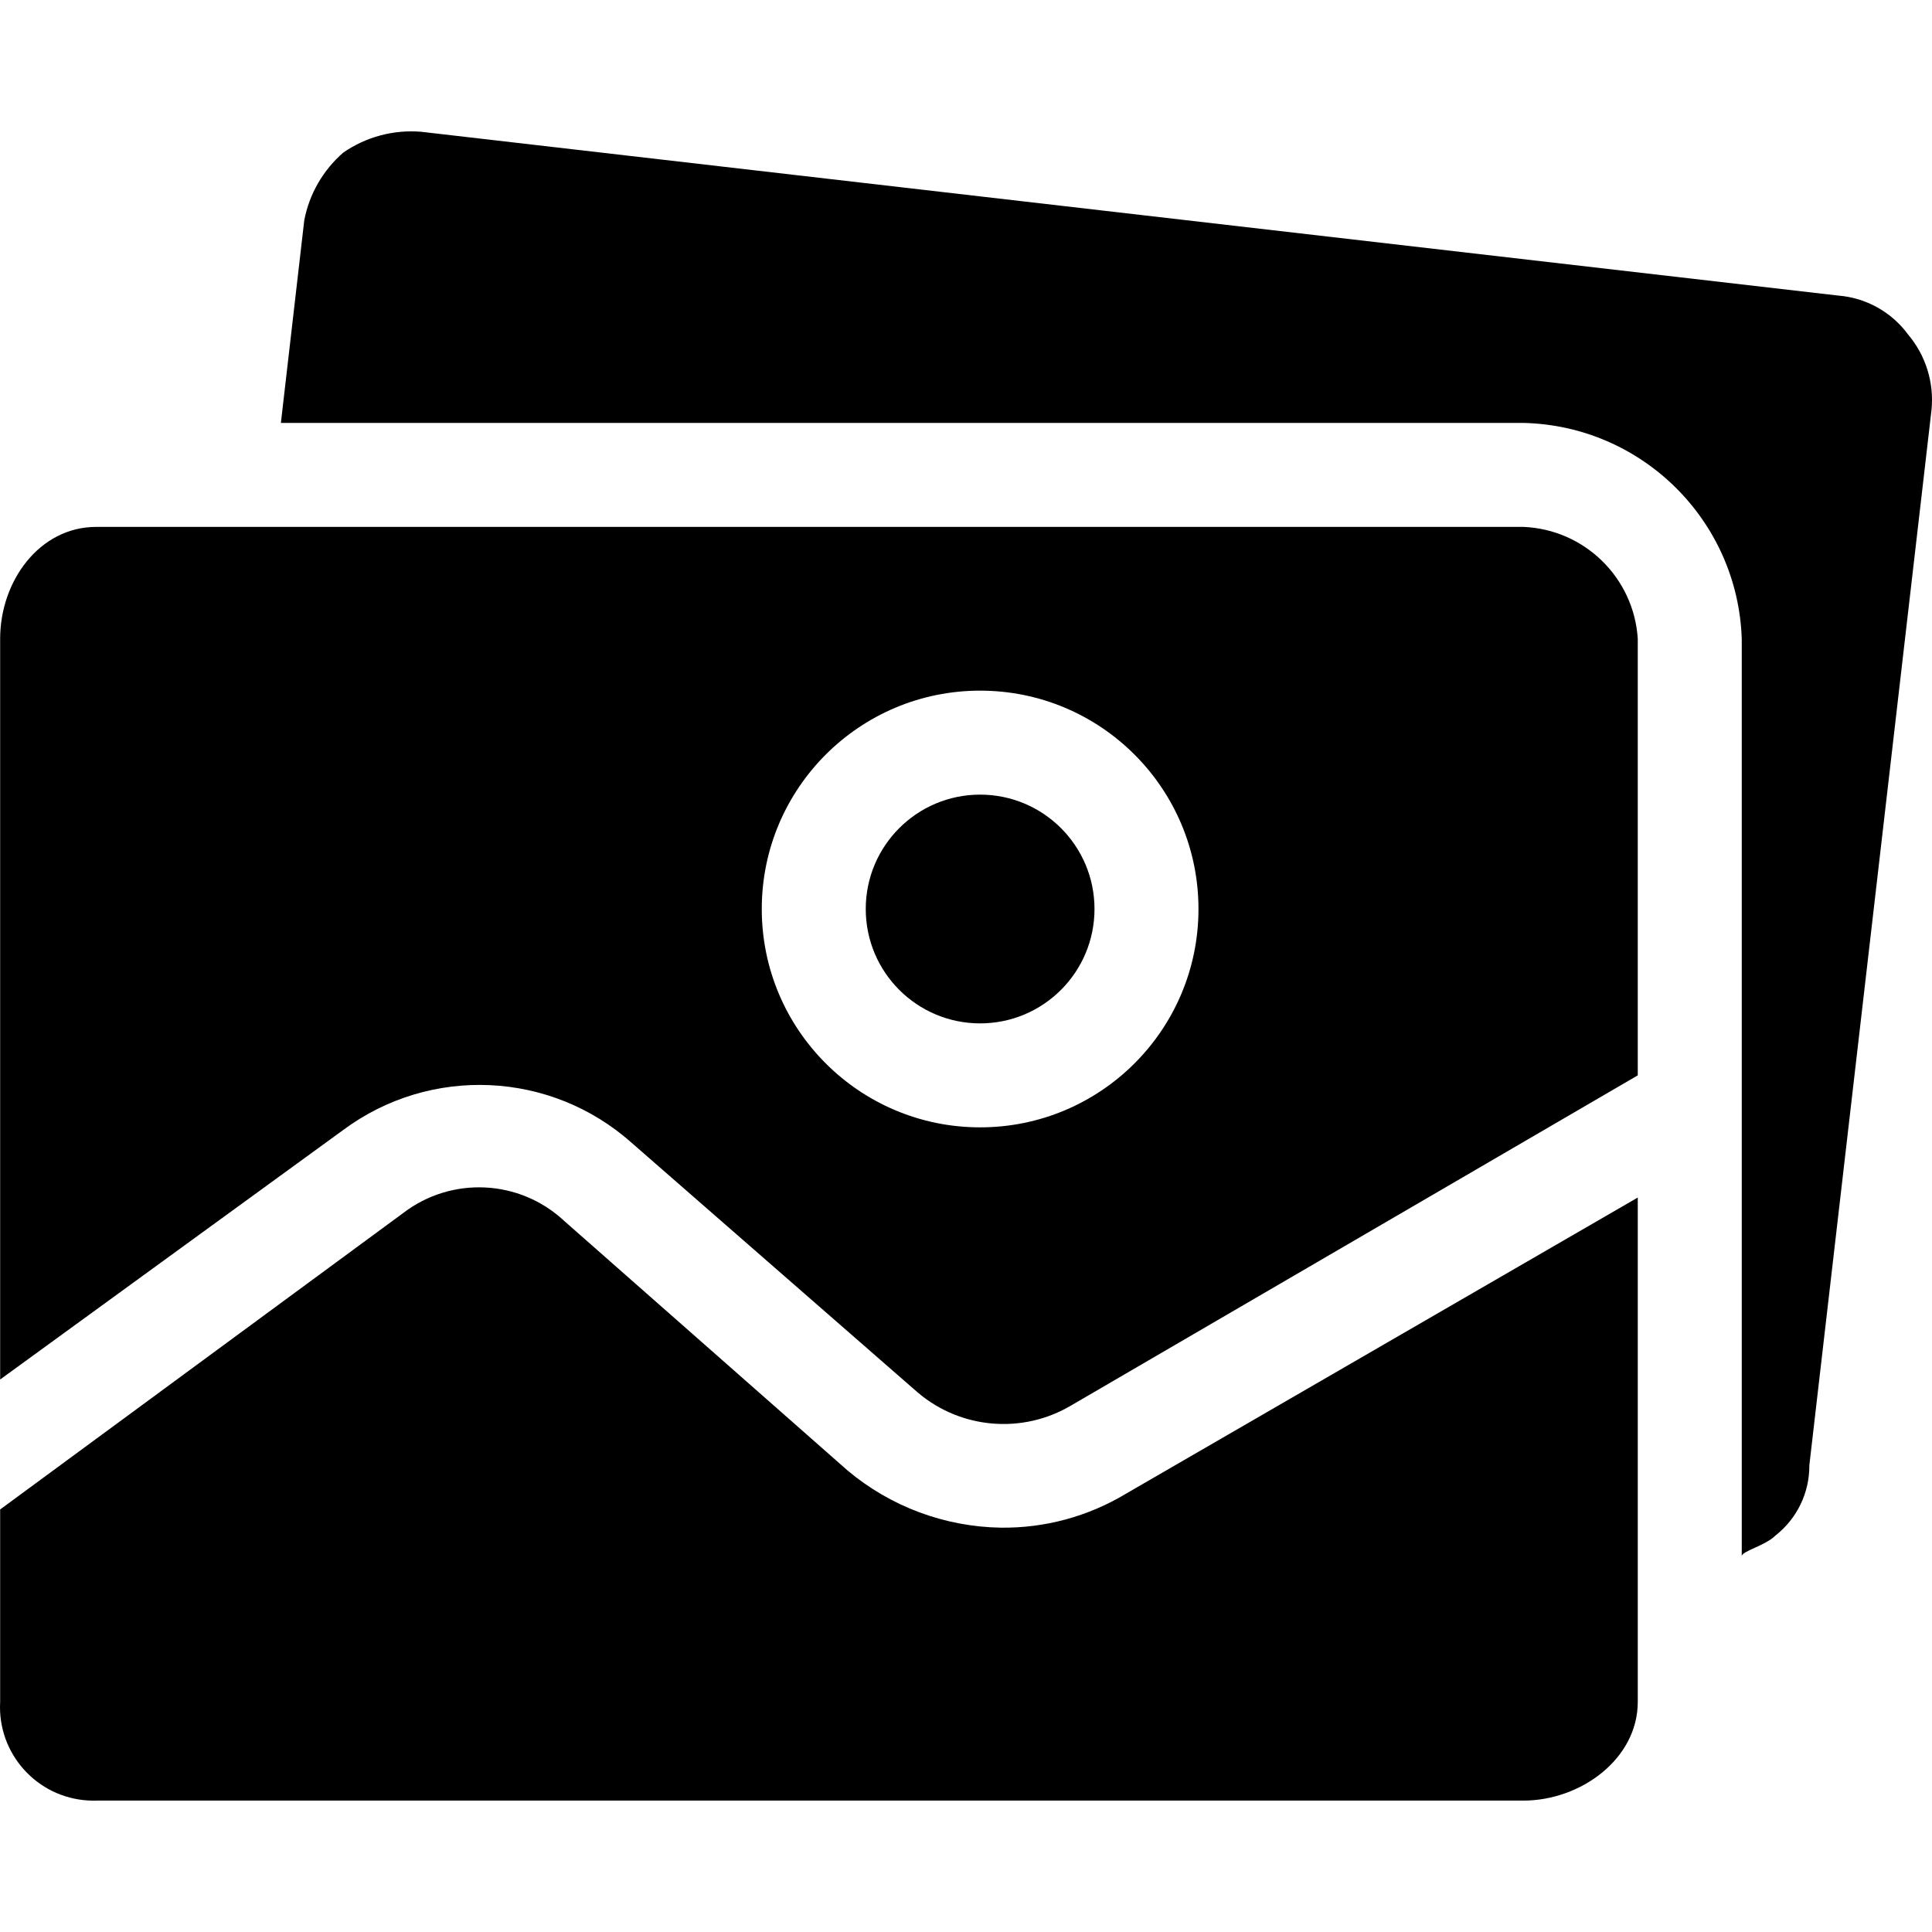
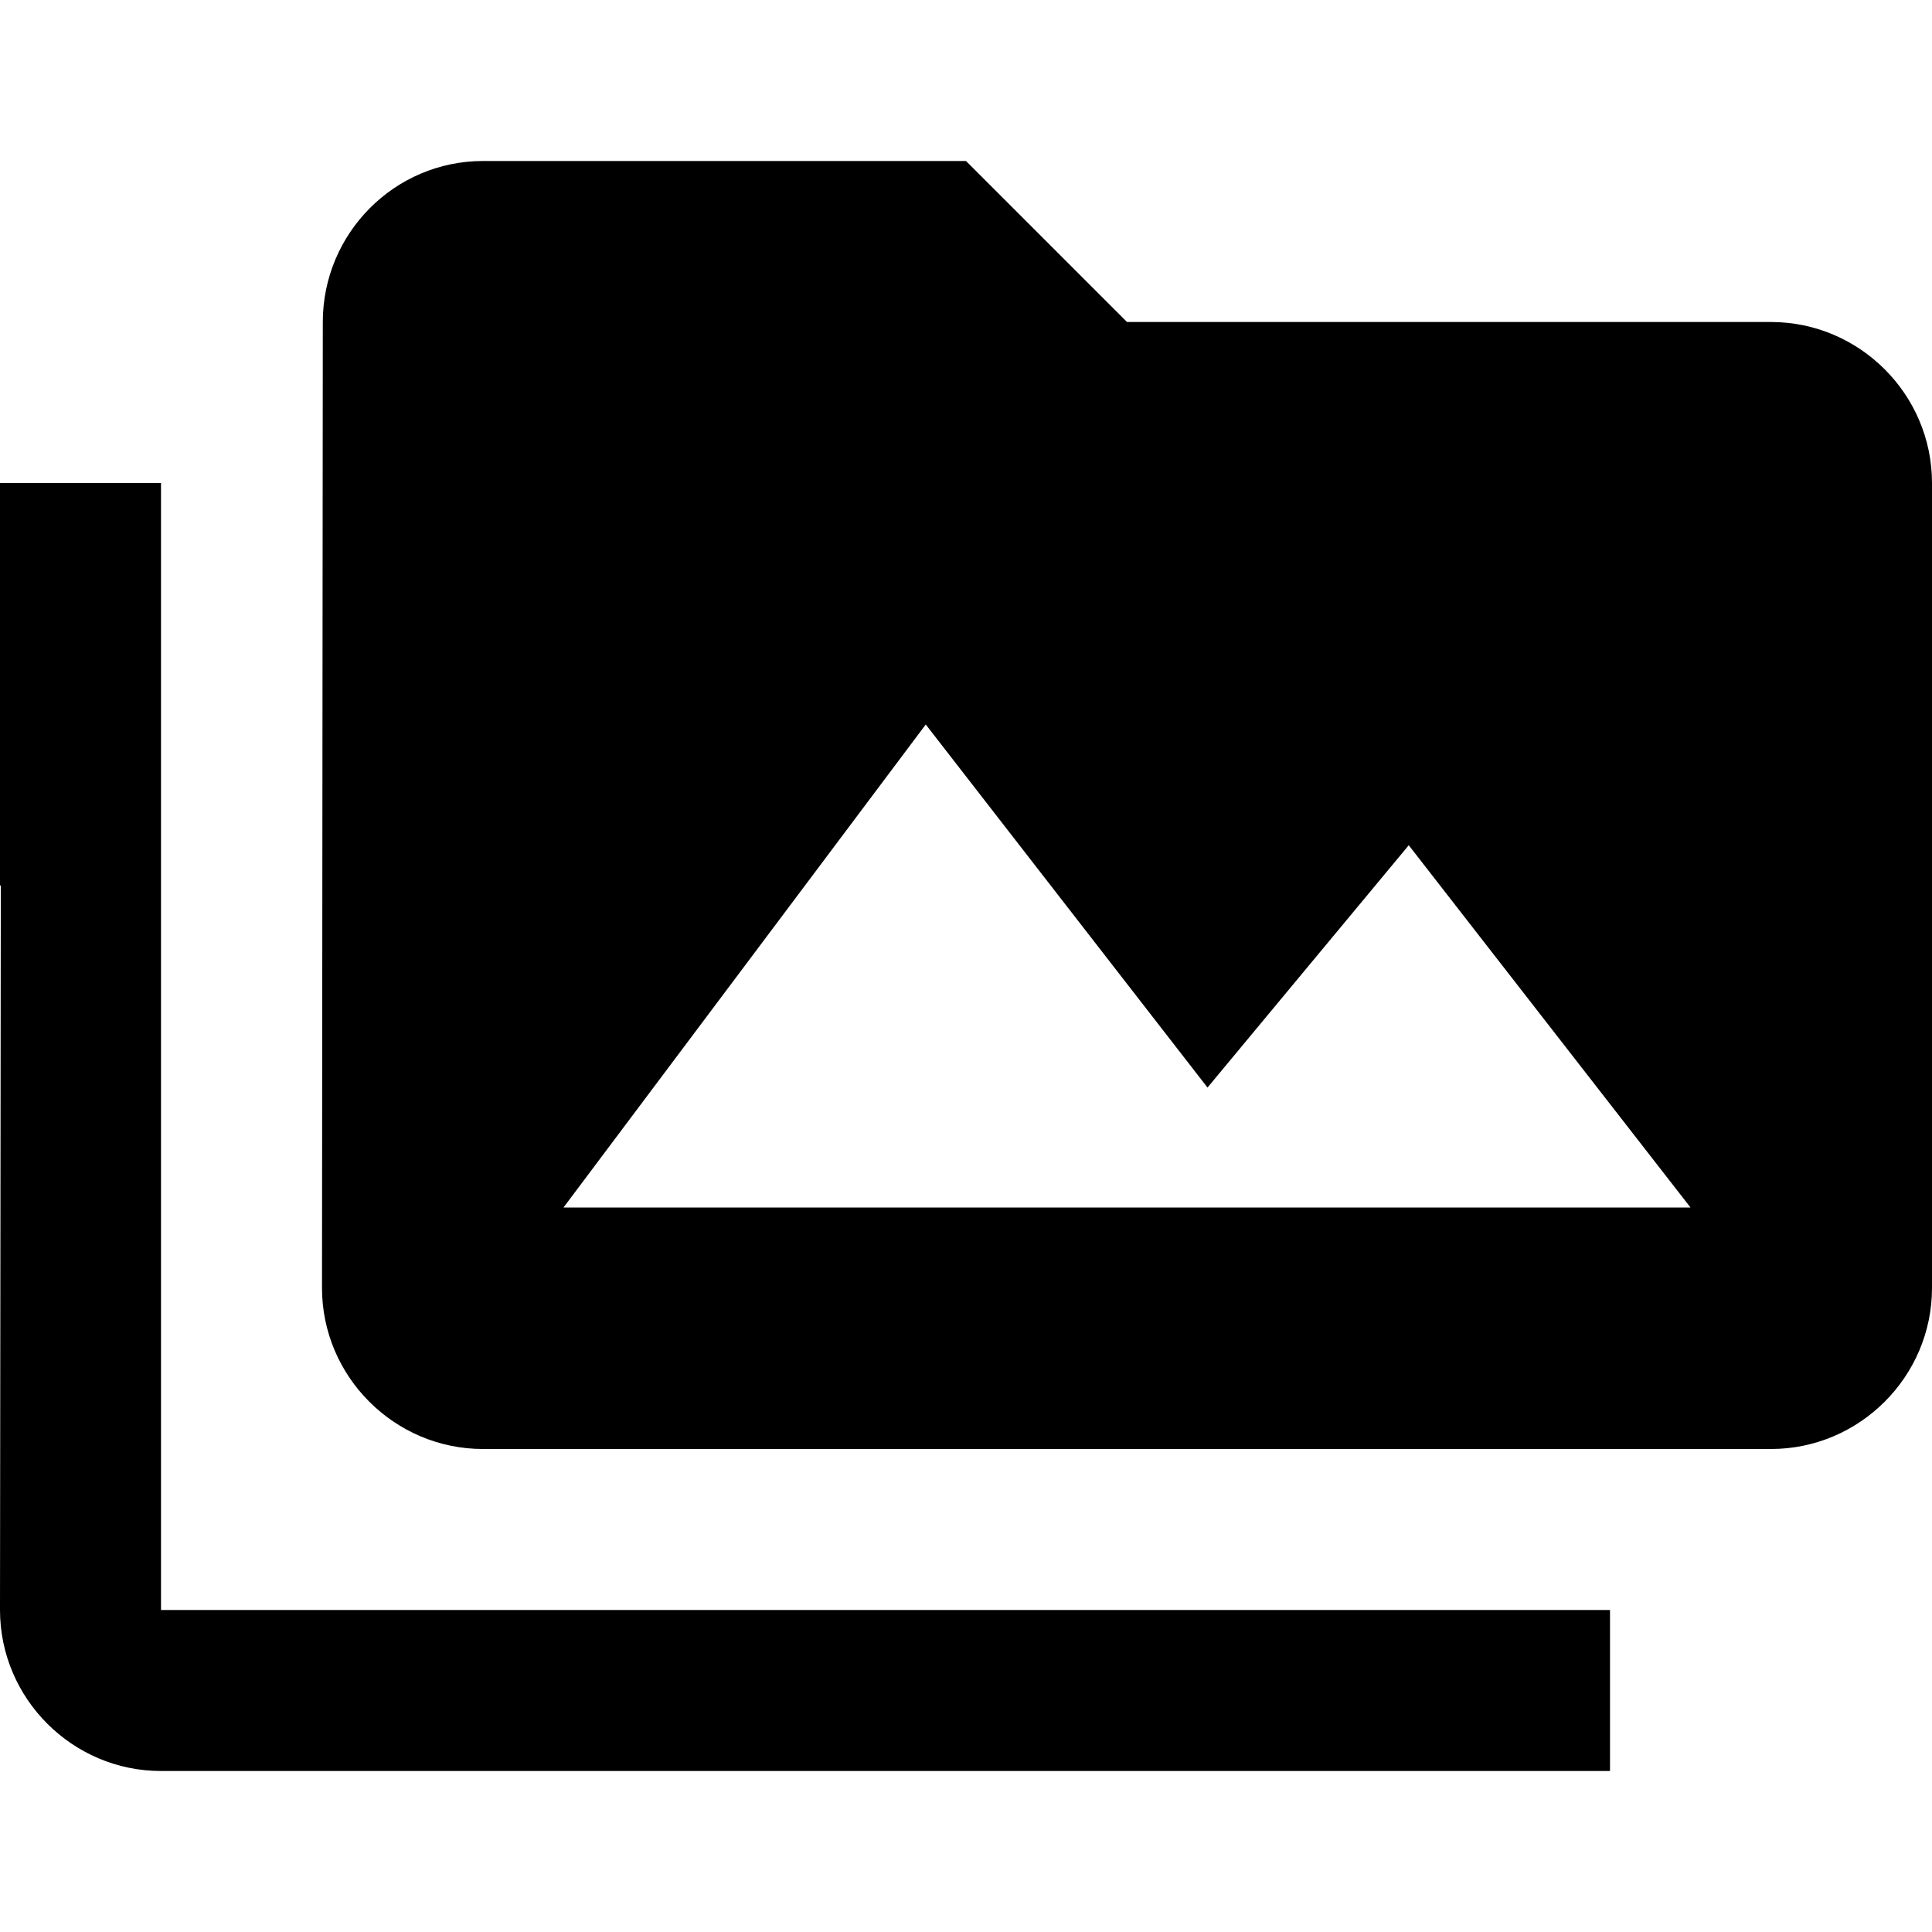
- <svg xmlns="http://www.w3.org/2000/svg" version="1.1" id="Capa_1" x="0px" y="0px" viewBox="0 0 388.309 388.309" style="enable-background:new 0 0 388.309 388.309;" xml:space="preserve">
-   <g>
-     <g>
-       <g>
-         <path d="M201.173,307.042c-11.291-0.174-22.177-4.233-30.825-11.494l-56.947-50.155c-8.961-8.373-22.664-9.036-32.392-1.567     L0.03,303.384v38.661c-0.582,10.371,7.355,19.25,17.726,19.832c0.534,0.03,1.07,0.037,1.605,0.021h286.824     c11.494,0,22.988-8.359,22.988-19.853V240.691L226.25,300.25C218.684,304.798,210.001,307.15,201.173,307.042z" />
-         <circle cx="196.993" cy="182.699" r="22.988" />
-         <path d="M383.508,67.238c-3.335-4.544-8.487-7.406-14.106-7.837L84.667,26.487c-5.551-0.465-11.091,1.012-15.673,4.18     c-4.058,3.524-6.817,8.307-7.837,13.584l-4.702,40.751h249.731c23.809,0.54,43.061,19.562,43.886,43.363v184.424     c0-1.045,4.702-2.09,6.792-4.18c4.326-3.397,6.834-8.606,6.792-14.106L388.21,82.389     C388.753,76.91,387.057,71.445,383.508,67.238z" />
-         <path d="M306.185,105.899H19.361c-11.494,0-19.331,10.971-19.331,22.465v148.898l68.963-50.155     c17.506-12.986,41.724-11.895,57.992,2.612l57.469,50.155c8.666,7.357,21.044,8.406,30.824,2.612l113.894-66.351v-87.771     C328.382,116.099,318.465,106.408,306.185,105.899z M196.993,226.584c-24.237,0-43.886-19.648-43.886-43.886     c0-24.237,19.648-43.886,43.886-43.886c24.237,0,43.886,19.648,43.886,43.886C240.879,206.936,221.231,226.584,196.993,226.584z" />
-       </g>
-     </g>
-   </g>
-   <g>
+ <svg xmlns="http://www.w3.org/2000/svg" version="1.1" width="1024" height="1024" viewBox="0 0 1024 1024">
+   <g id="icomoon-ignore">
</g>
-   <g>
- </g>
-   <g>
- </g>
-   <g>
- </g>
-   <g>
- </g>
-   <g>
- </g>
-   <g>
- </g>
-   <g>
- </g>
-   <g>
- </g>
-   <g>
- </g>
-   <g>
- </g>
-   <g>
- </g>
-   <g>
- </g>
-   <g>
- </g>
-   <g>
- </g>
+   <path fill="#000" d="M85.333 256h-85.333v213.333h0.427l-0.427 384c0 46.933 38.4 85.333 85.333 85.333h768v-85.333h-768v-597.333zM938.667 170.667h-341.333l-85.333-85.333h-256c-46.933 0-84.907 38.4-84.907 85.333l-0.427 512c0 46.933 38.4 85.333 85.333 85.333h682.667c46.933 0 85.333-38.4 85.333-85.333v-426.667c0-46.933-38.4-85.333-85.333-85.333zM298.667 640l192-256 149.333 192.427 106.667-128.427 149.333 192h-597.333z" />
</svg>
